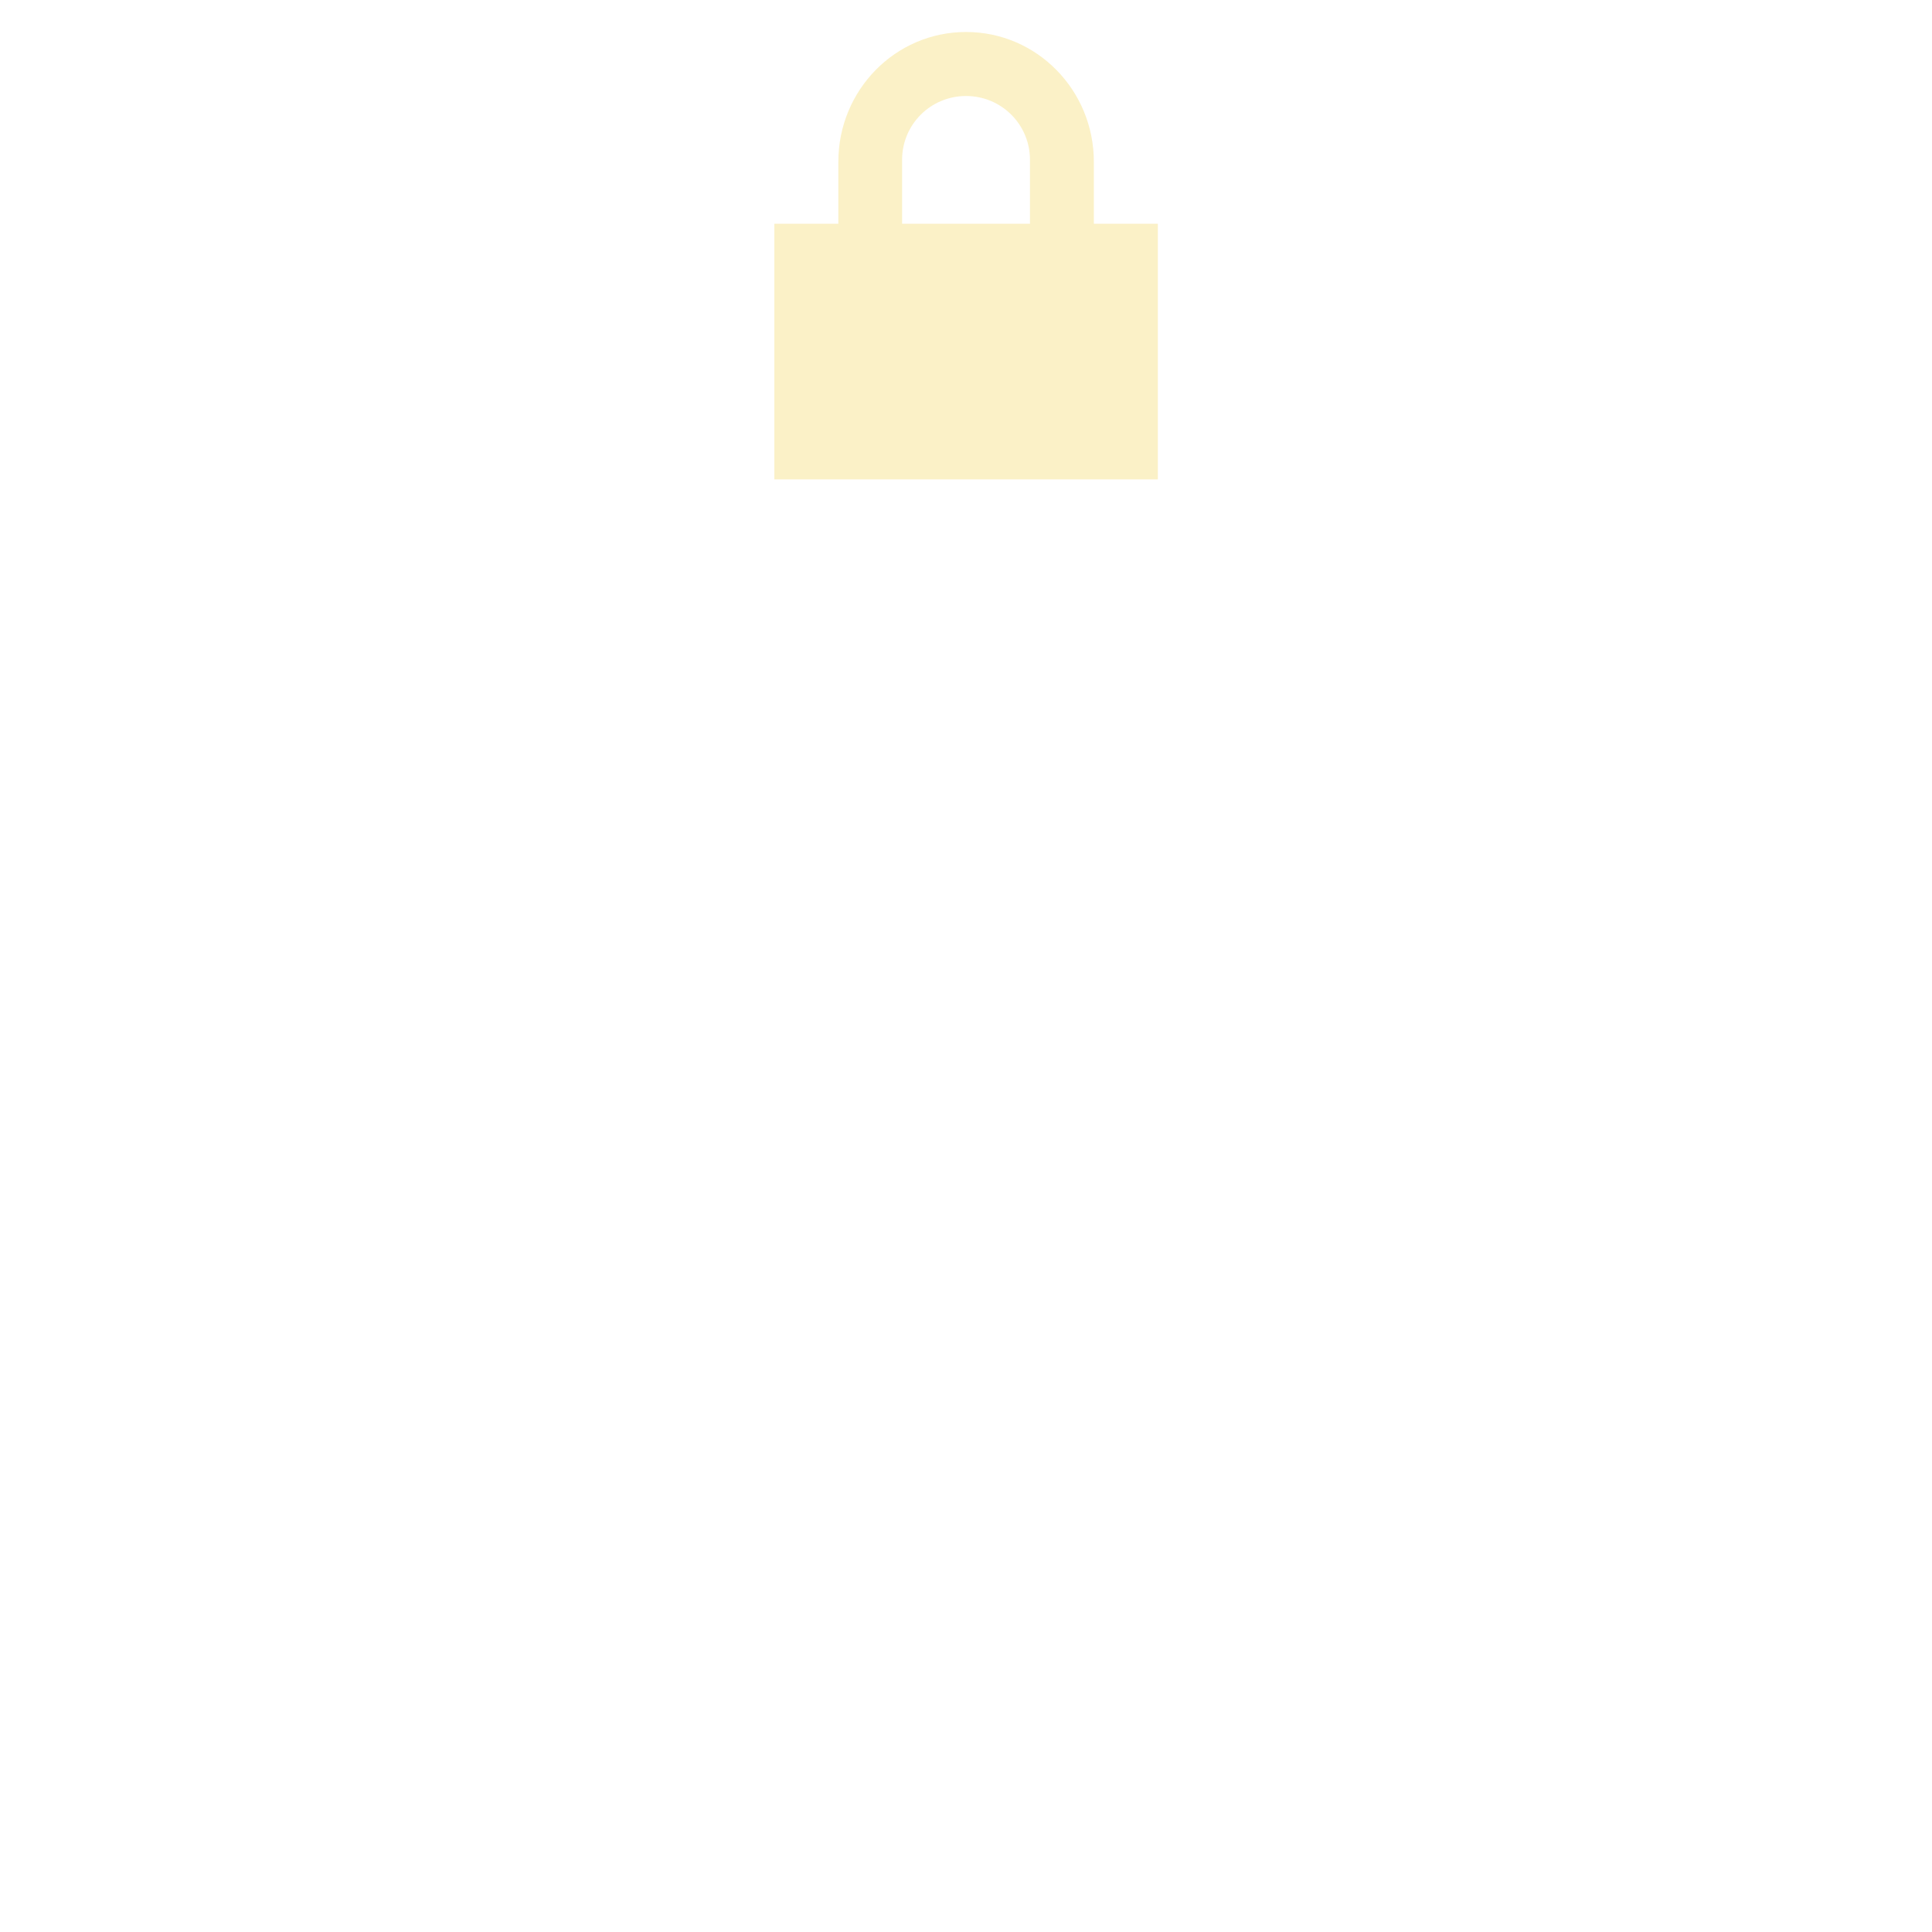
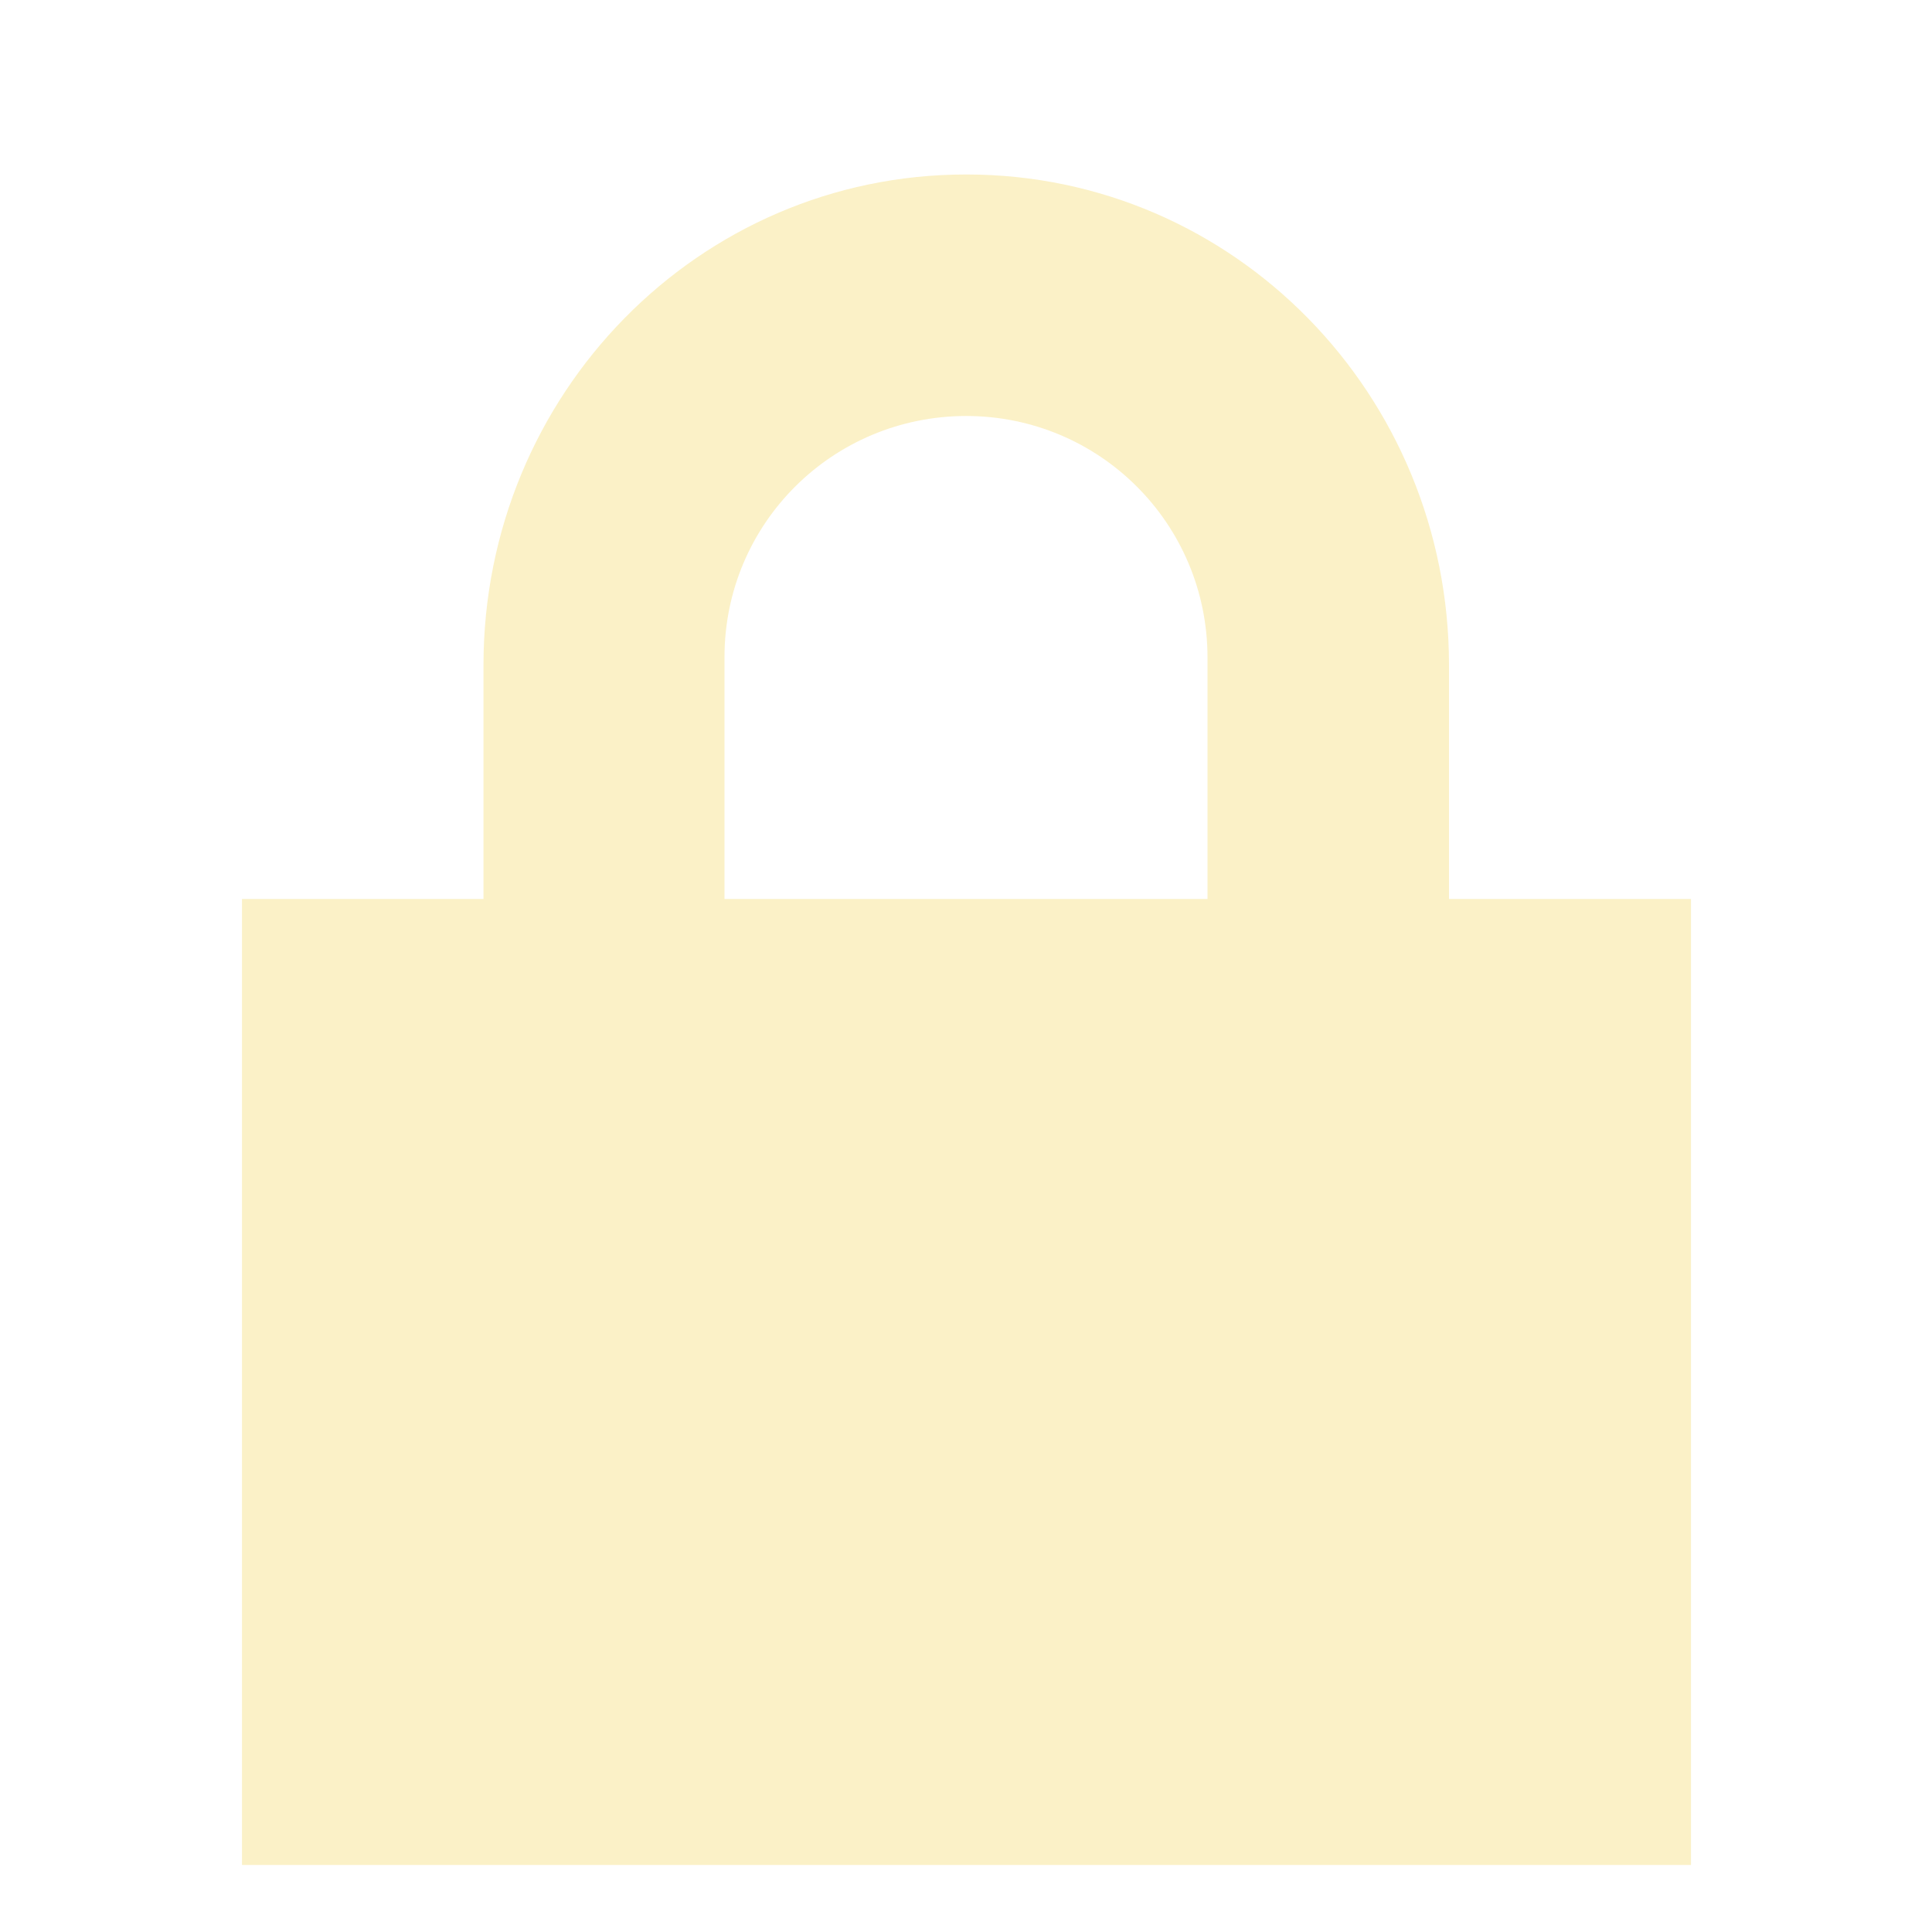
- <svg height="16">
-   <path d="M2.117.265C1.531.265 1.06.747 1.06 1.34v.513H.53V3.97h3.176V1.853h-.53V1.34c0-.592-.471-1.075-1.058-1.075zm0 .53c.294 0 .53.236.53.529v.529H1.588v-.53c0-.292.236-.528.53-.528z" fill="#fbf1c7" />
-   <path d="M0 4.233V0h4.233v4.233z" fill="none" />
+ <svg xmlns="http://www.w3.org/2000/svg" width="16" height="16" viewBox="0 0 16 16">
+   <path fill-rule="nonzero" fill="rgb(98.431%, 94.51%, 78.039%)" fill-opacity="1" d="M 8 1.445 C 5.785 1.445 4.004 3.266 4.004 5.508 L 4.004 7.445 L 2.004 7.445 L 2.004 15.445 L 14.004 15.445 L 14.004 7.445 L 12 7.445 L 12 5.508 C 12 3.27 10.223 1.445 8.004 1.445 Z M 8 3.445 C 9.109 3.445 10 4.34 10 5.445 L 10 7.445 L 6 7.445 L 6 5.441 C 6 4.34 6.891 3.445 8.004 3.445 Z M 8 3.445 " />
</svg>
